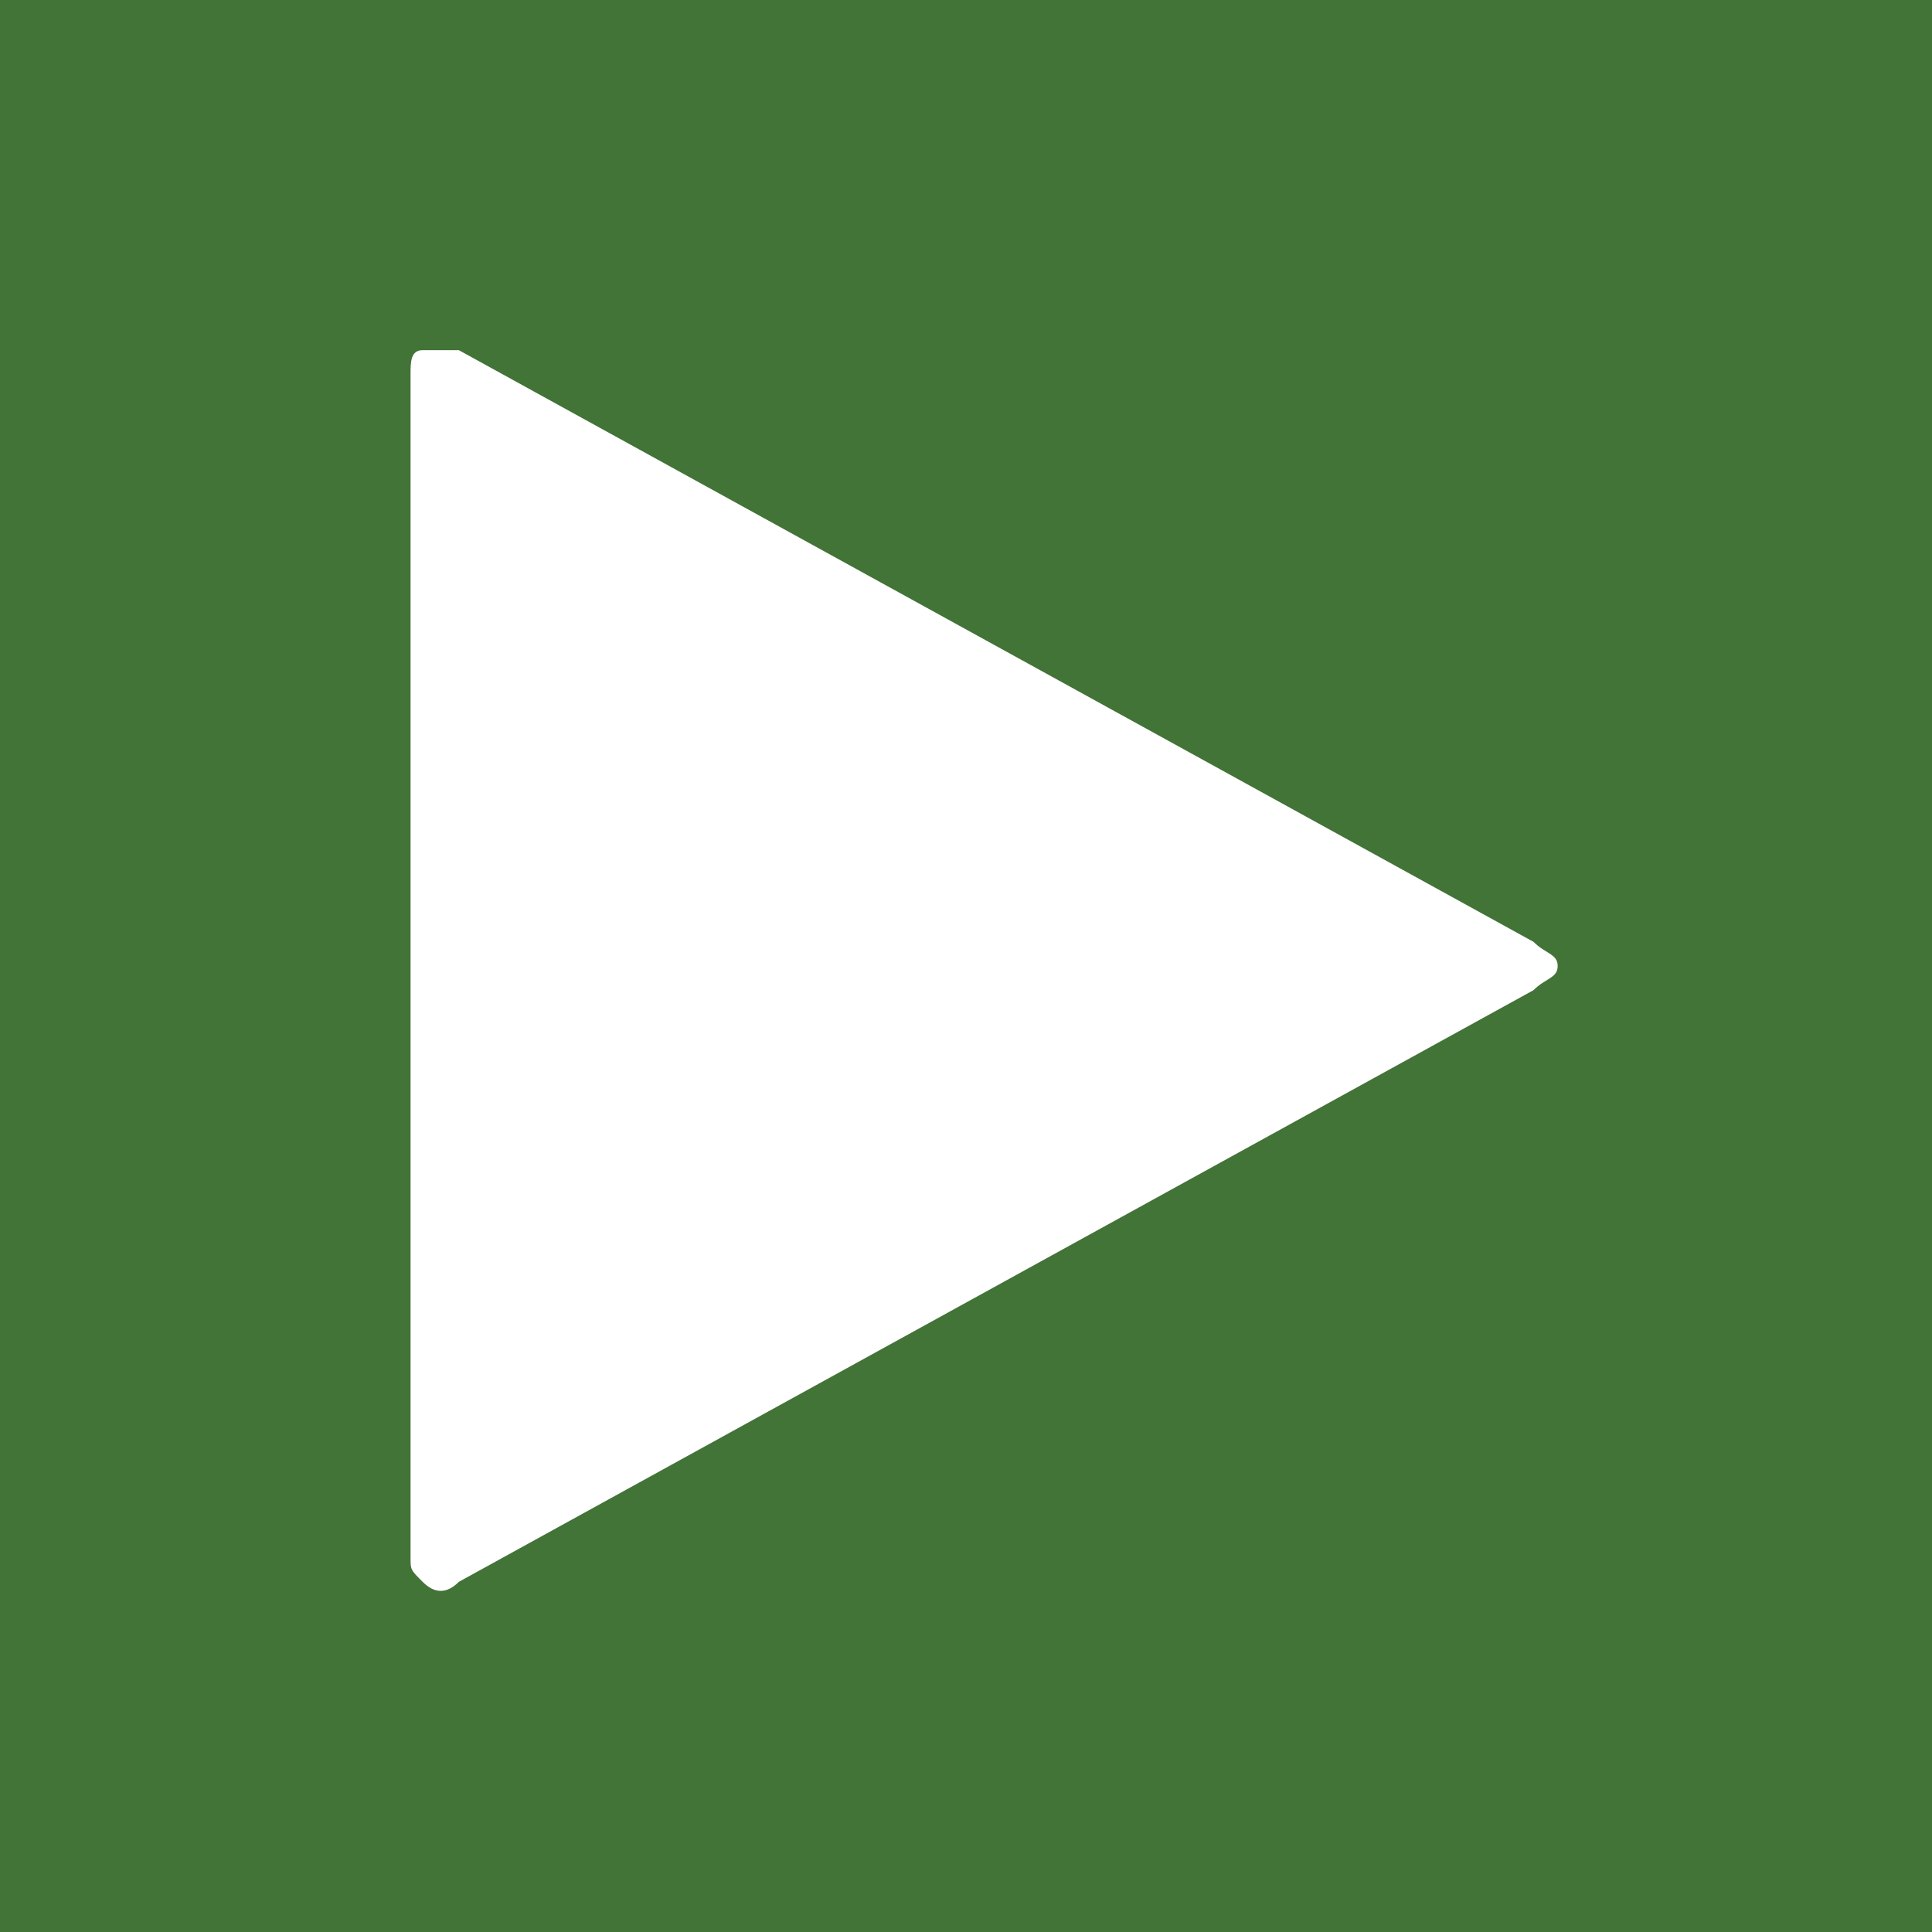
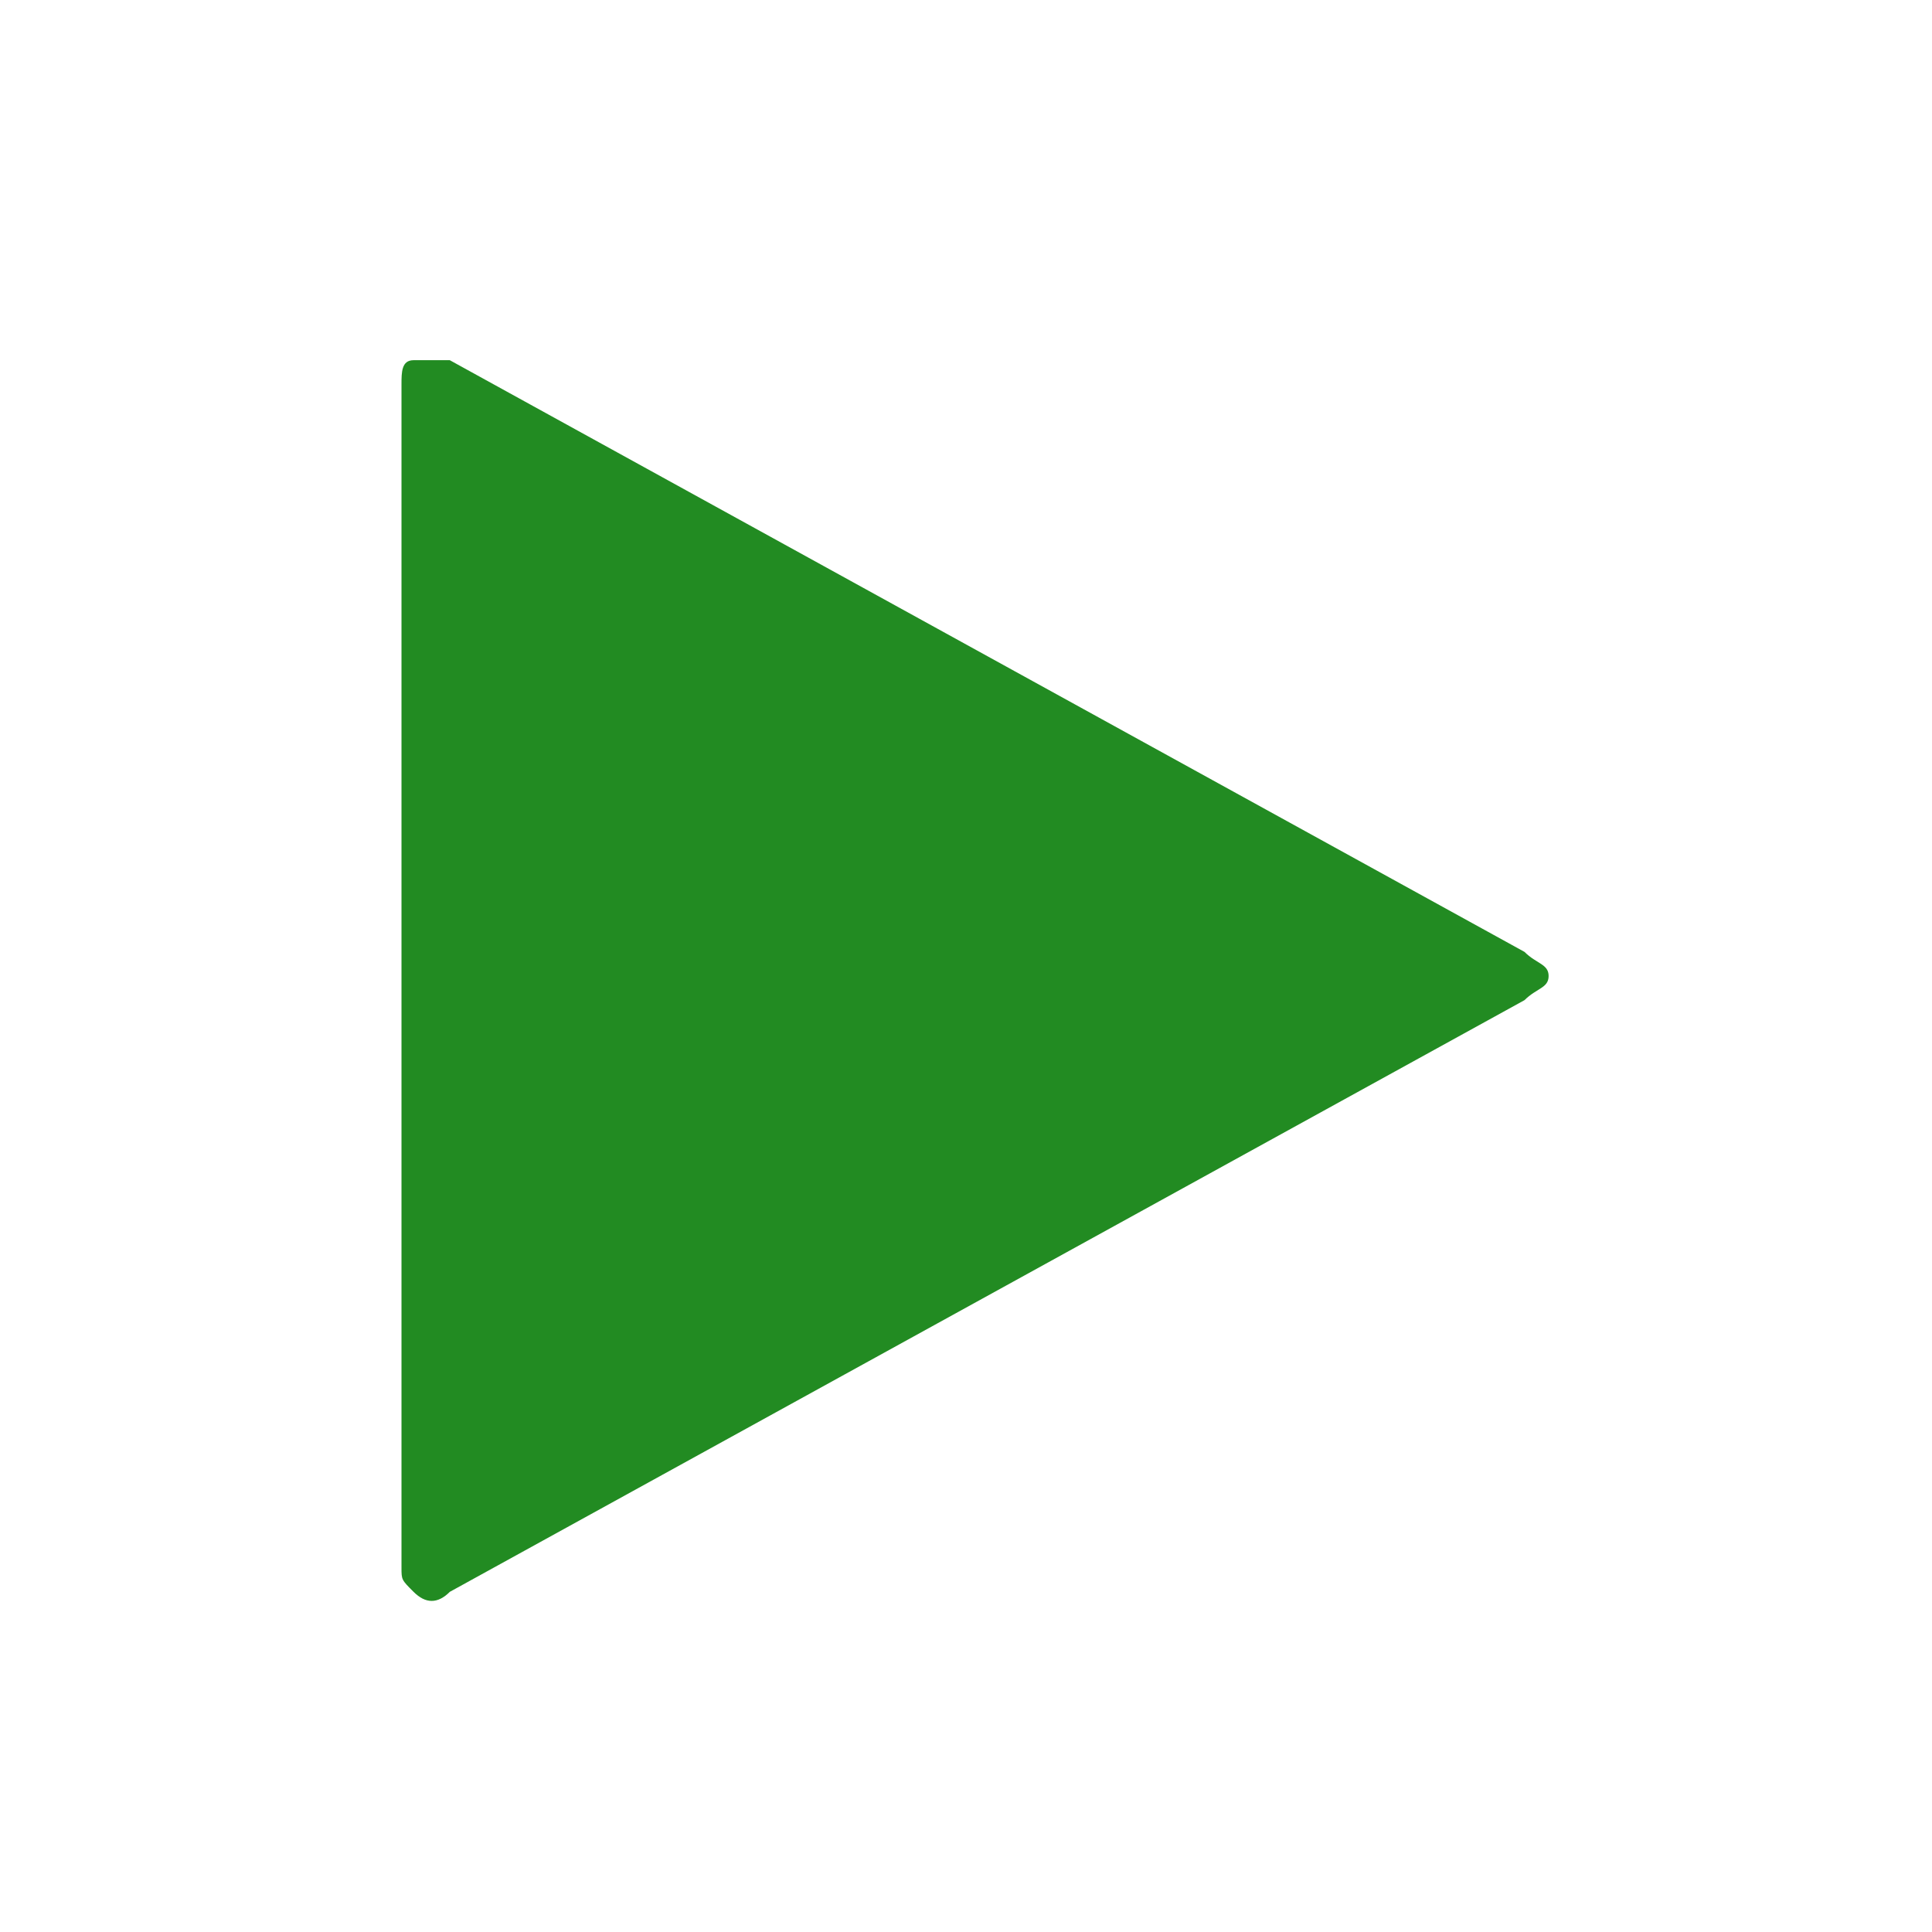
- <svg xmlns="http://www.w3.org/2000/svg" viewBox="0 0 16 16">
-   <path fill="#427337" d="M0 0v16h16V0H0zm12.7 8.2l-8.9 4.9c-.1.1-.2.1-.3 0s-.1-.1-.1-.2V3.1c0-.1 0-.2.1-.2h.3l8.9 4.9c.1.1.2.1.2.2s-.1.1-.2.2z" />
+ <svg xmlns="http://www.w3.org/2000/svg" viewBox="0 0 32 32">
+   <path fill="#228b22" d="M25.25 16.566l-17.8 9.8c-.2.2-.4.2-.6 0-.2-.2-.2-.2-.2-.4V6.366c0-.2 0-.4.2-.4h.6l17.8 9.8c.2.2.4.2.4.4s-.2.2-.4.4z" />
</svg>
